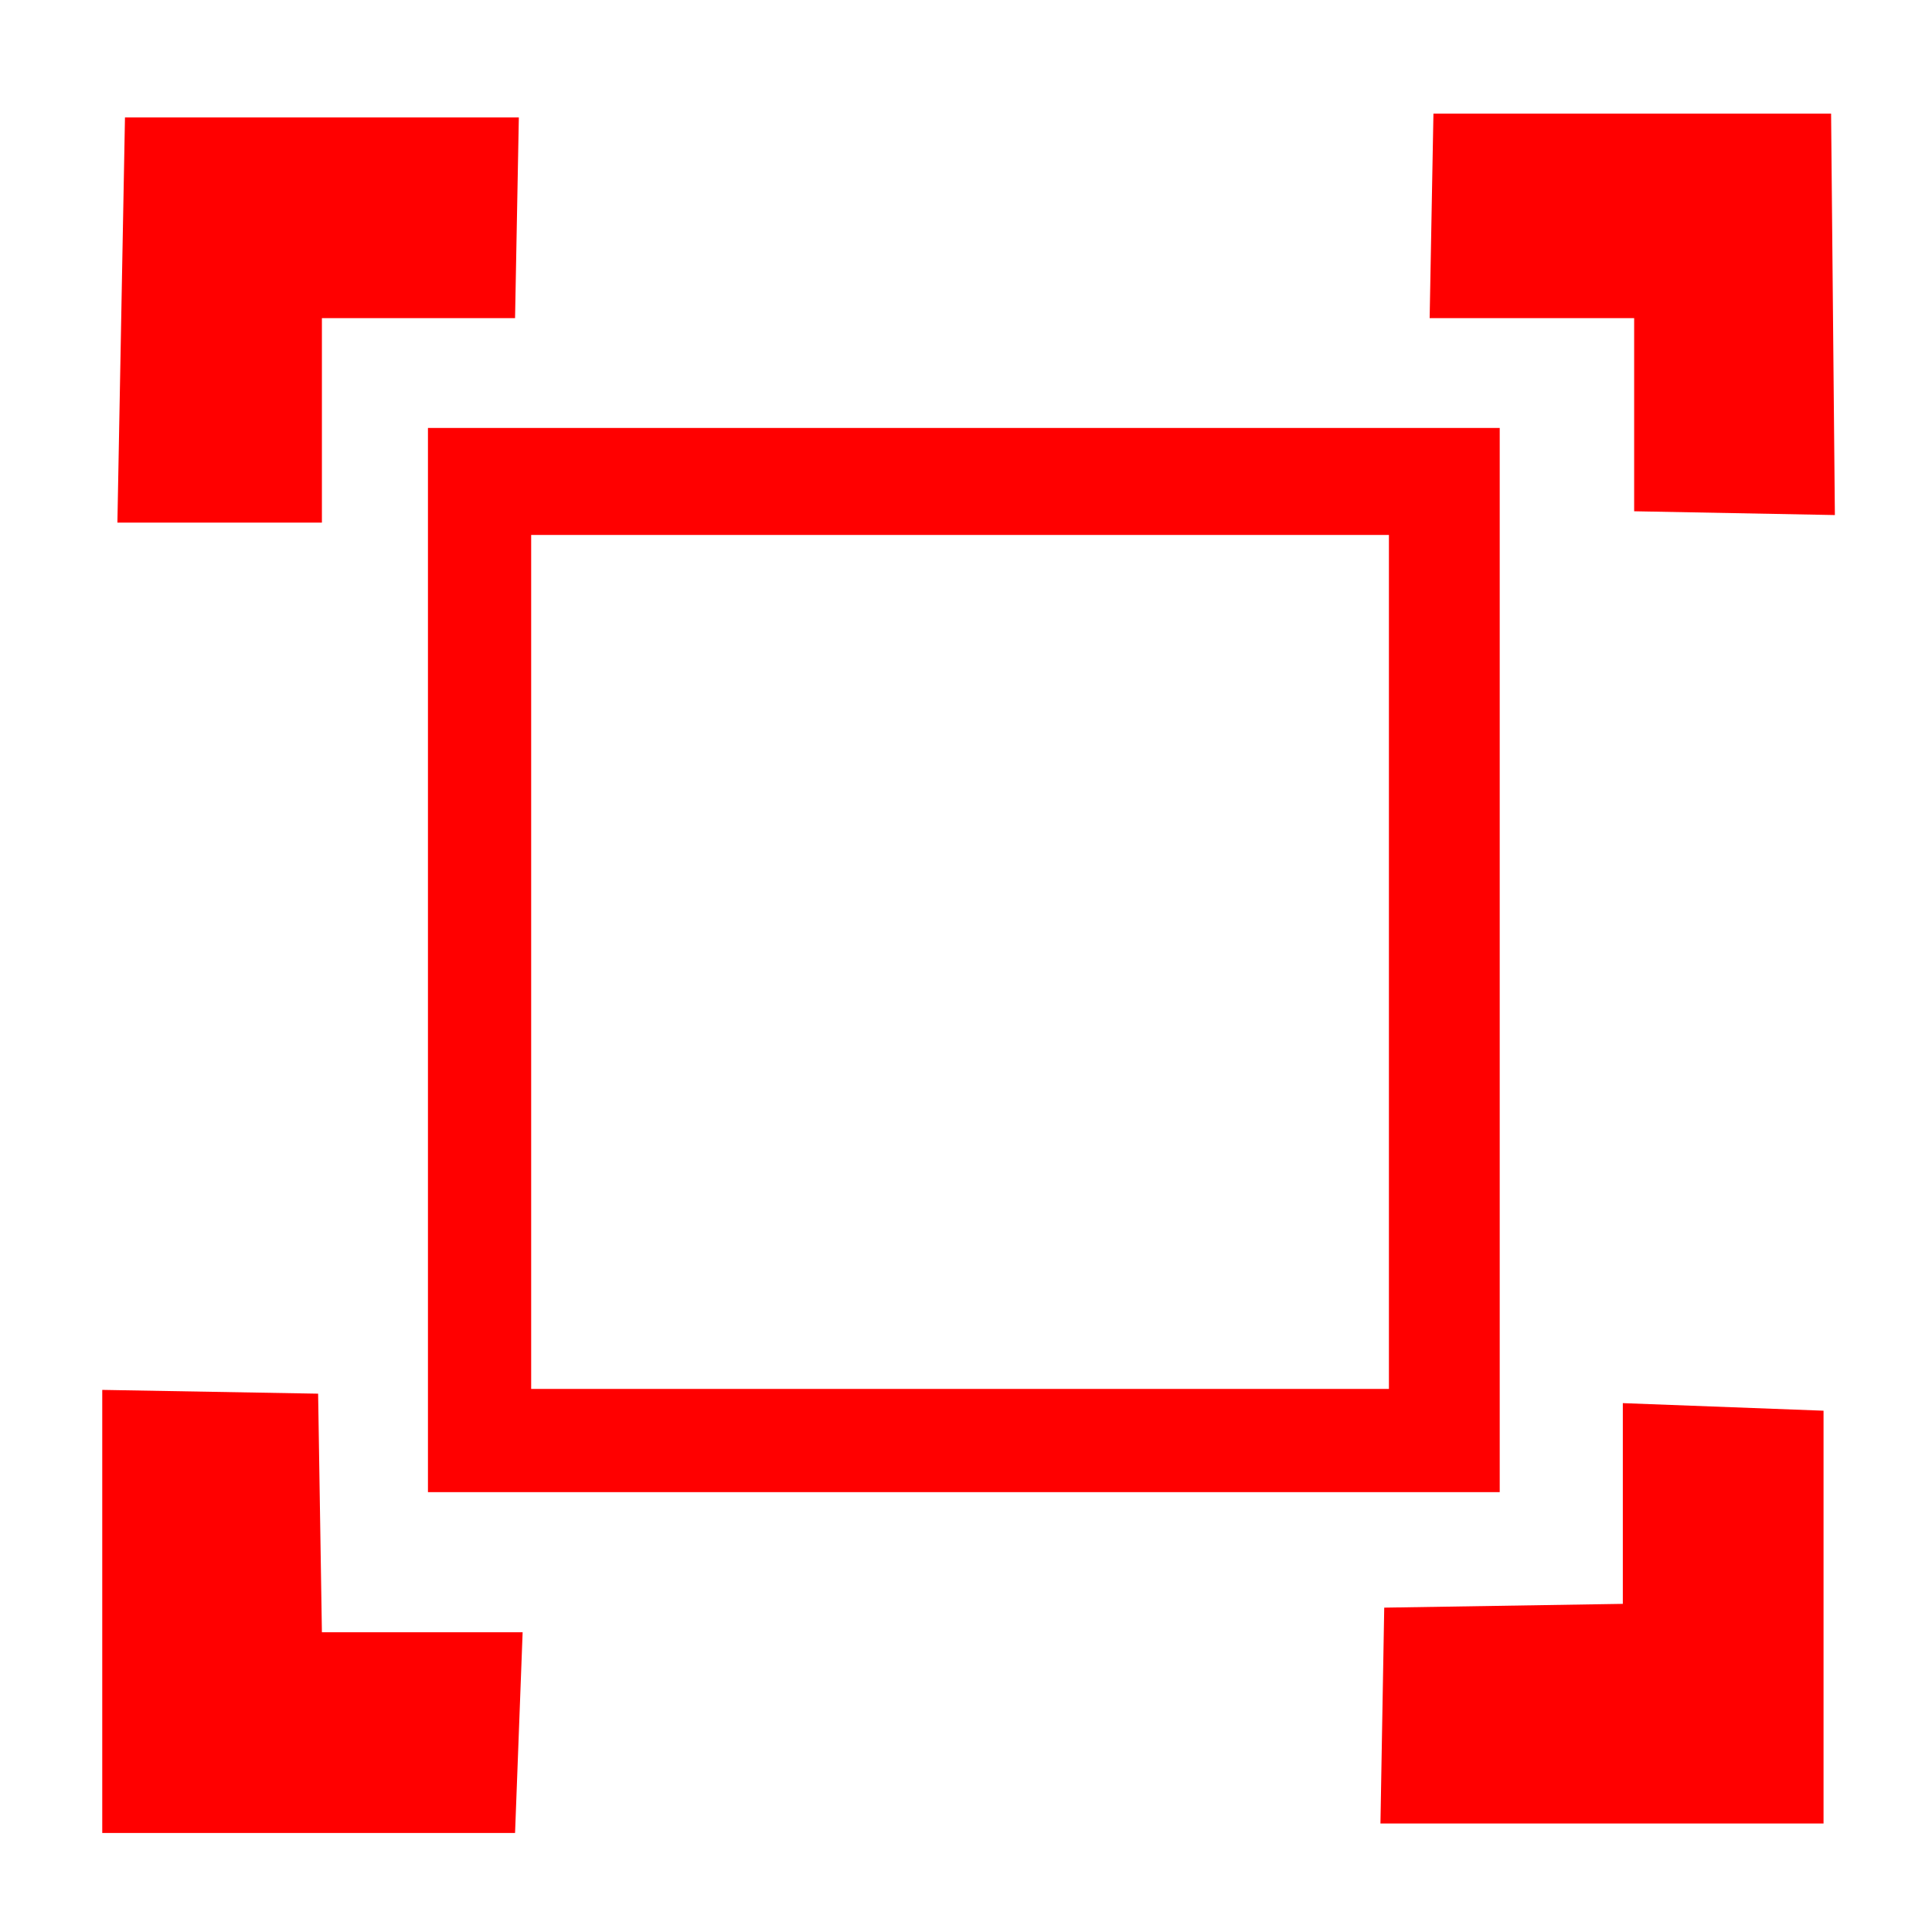
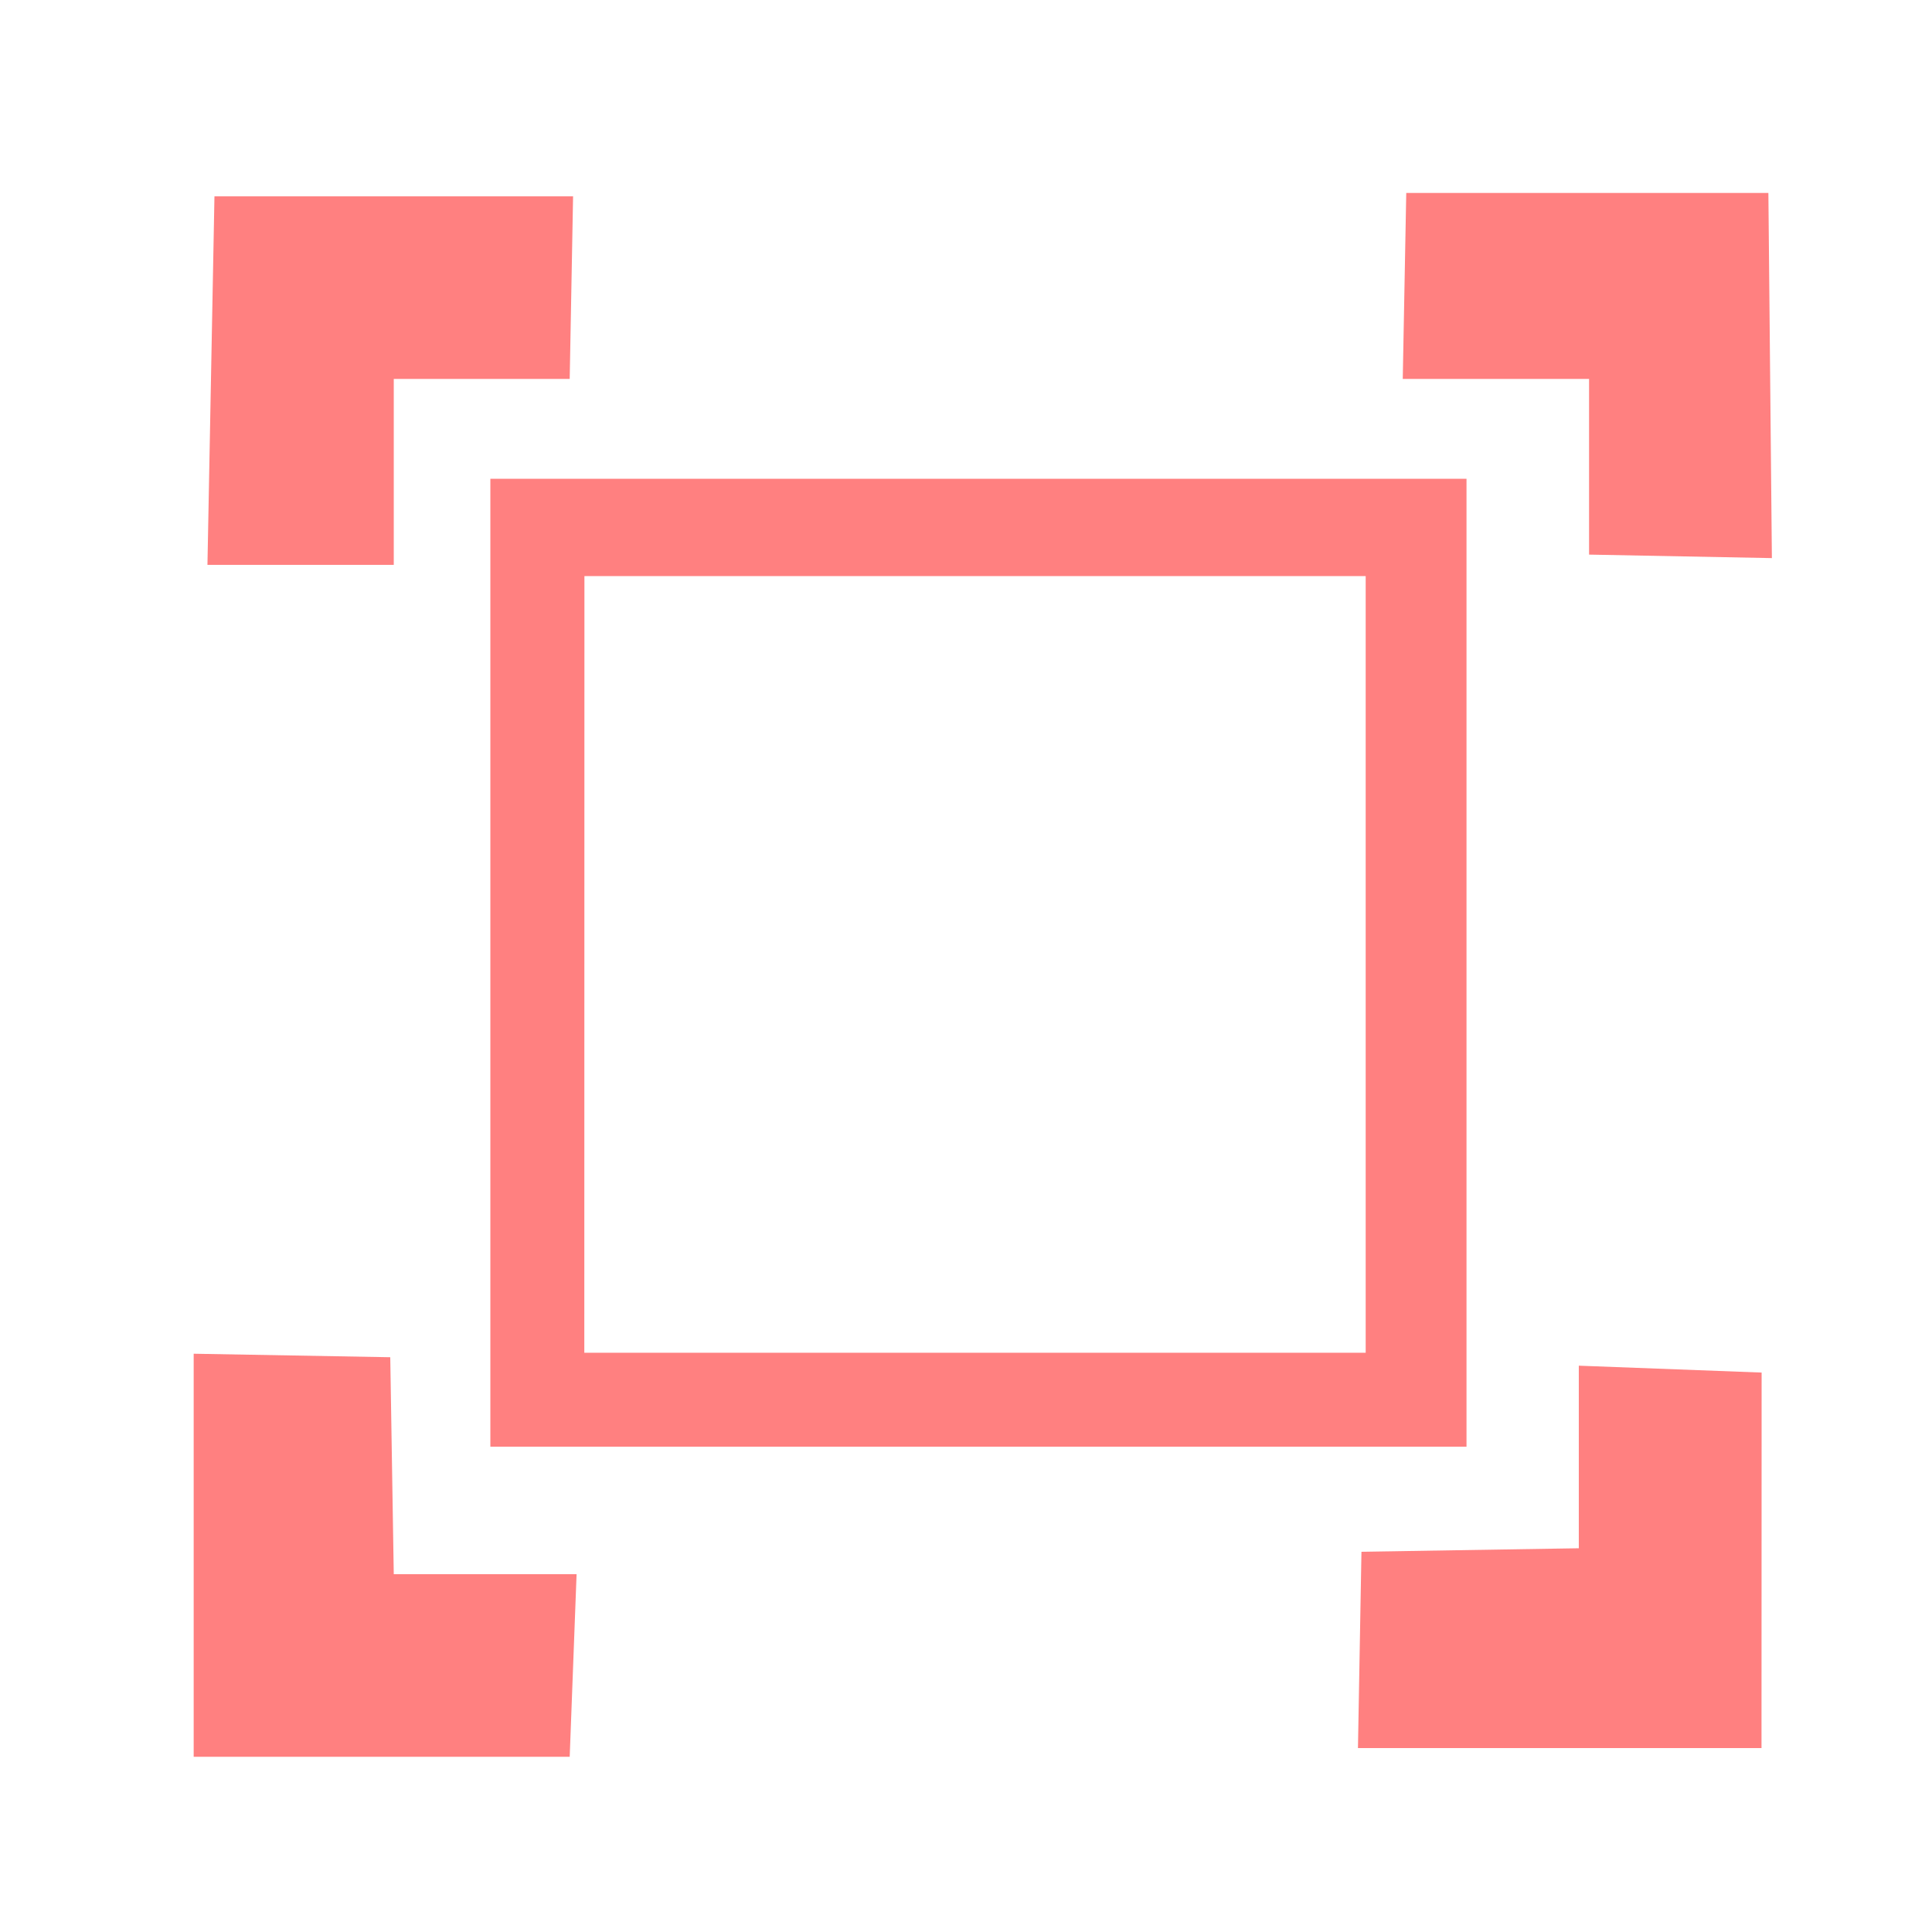
- <svg xmlns="http://www.w3.org/2000/svg" width="512mm" height="512mm" viewBox="0 0 512 512" version="1.1" id="svg5">
+ <svg xmlns="http://www.w3.org/2000/svg" width="16" height="16" viewBox="0 0 16 16" version="1.1" id="svg5">
  <defs id="defs2">
    <rect x="519.678" y="326.221" width="880.038" height="1395.923" id="rect57141" />
    <rect x="443.812" y="1441.442" width="1156.947" height="440.019" id="rect7353" />
  </defs>
  <g id="layer1">
-     <path style="fill:#ff0000;fill-opacity:1;fill-rule:nonzero;stroke:#909090;stroke-width:35.312;stroke-linejoin:bevel;stroke-opacity:0" d="M 33.12,31.113 31.113,138.502 H 85.309 V 84.305 h 51.185 l 1.004,-53.193 z" id="path65241" />
-     <path style="fill:#ff0000;fill-opacity:1;fill-rule:nonzero;stroke:#909090;stroke-width:35.312;stroke-linejoin:bevel;stroke-opacity:0" d="m 485.258,30.109 -105.382,1e-6 -1.004,54.196 h 54.196 v 51.185 l 53.193,1.004 z" id="path65241-0" />
-     <path style="fill:#ff0000;fill-opacity:1;fill-rule:nonzero;stroke:#909090;stroke-width:35.312;stroke-linejoin:bevel;stroke-opacity:0" d="m 27.098,485.76 0,-117.425 57.207,1.004 1.004,63.229 53.193,10e-6 -2.007,53.193 z" id="path66423" />
-     <path style="fill:#ff0000;fill-opacity:1;fill-rule:nonzero;stroke:#909090;stroke-width:35.312;stroke-linejoin:bevel;stroke-opacity:0" d="M 483.257,483.249 H 365.831 l 1.004,-57.207 63.229,-1.004 v -53.193 l 53.193,2.007 z" id="path66423-2" />
-     <path id="rect71563" style="fill:#ff0000;fill-opacity:1;fill-rule:nonzero;stroke:#909090;stroke-width:35.312;stroke-linejoin:bevel;stroke-opacity:0" d="M 113.411 113.411 L 113.411 395.432 L 397.44 395.432 L 397.44 113.411 L 113.411 113.411 z M 140.765 141.768 L 368.079 141.768 L 368.079 368.079 L 140.765 368.079 L 140.765 141.768 z " />
+     <g id="g304" style="fill:#ff8080">
+       <path style="fill:#ff8080;fill-opacity:1;fill-rule:nonzero;stroke:#909090;stroke-width:1.004;stroke-linejoin:bevel;stroke-opacity:0" d="M 1.776,1.626 1.718,4.678 H 3.261 V 3.138 H 4.718 L 4.746,1.626 Z" id="path65241" />
+       <path style="fill:#ff8080;fill-opacity:1;fill-rule:nonzero;stroke:#909090;stroke-width:1.004;stroke-linejoin:bevel;stroke-opacity:0" d="m 14.645,1.598 h -2.999 l -0.029,1.54 h 1.543 v 1.455 l 1.514,0.029 z" id="path65241-0" />
+       <path style="fill:#ff8080;fill-opacity:1;fill-rule:nonzero;stroke:#909090;stroke-width:1.004;stroke-linejoin:bevel;stroke-opacity:0" d="m 1.604,14.549 v -3.338 l 1.628,0.029 0.029,1.797 H 4.775 l -0.057,1.512 z" id="path66423" />
+       <path style="fill:#ff8080;fill-opacity:1;fill-rule:nonzero;stroke:#909090;stroke-width:1.004;stroke-linejoin:bevel;stroke-opacity:0" d="m 14.588,14.477 h -3.342 l 0.029,-1.626 1.8,-0.029 v -1.512 l 1.514,0.057 z" id="path66423-2" />
+       <path id="rect71563" style="fill:#ff8080;fill-opacity:1;fill-rule:nonzero;stroke:#909090;stroke-width:1.004;stroke-linejoin:bevel;stroke-opacity:0" d="M 4.061,3.965 V 11.981 H 12.145 V 3.965 Z m 0.779,0.806 h 6.47 v 6.432 H 4.839 Z" />
+     </g>
  </g>
</svg>
